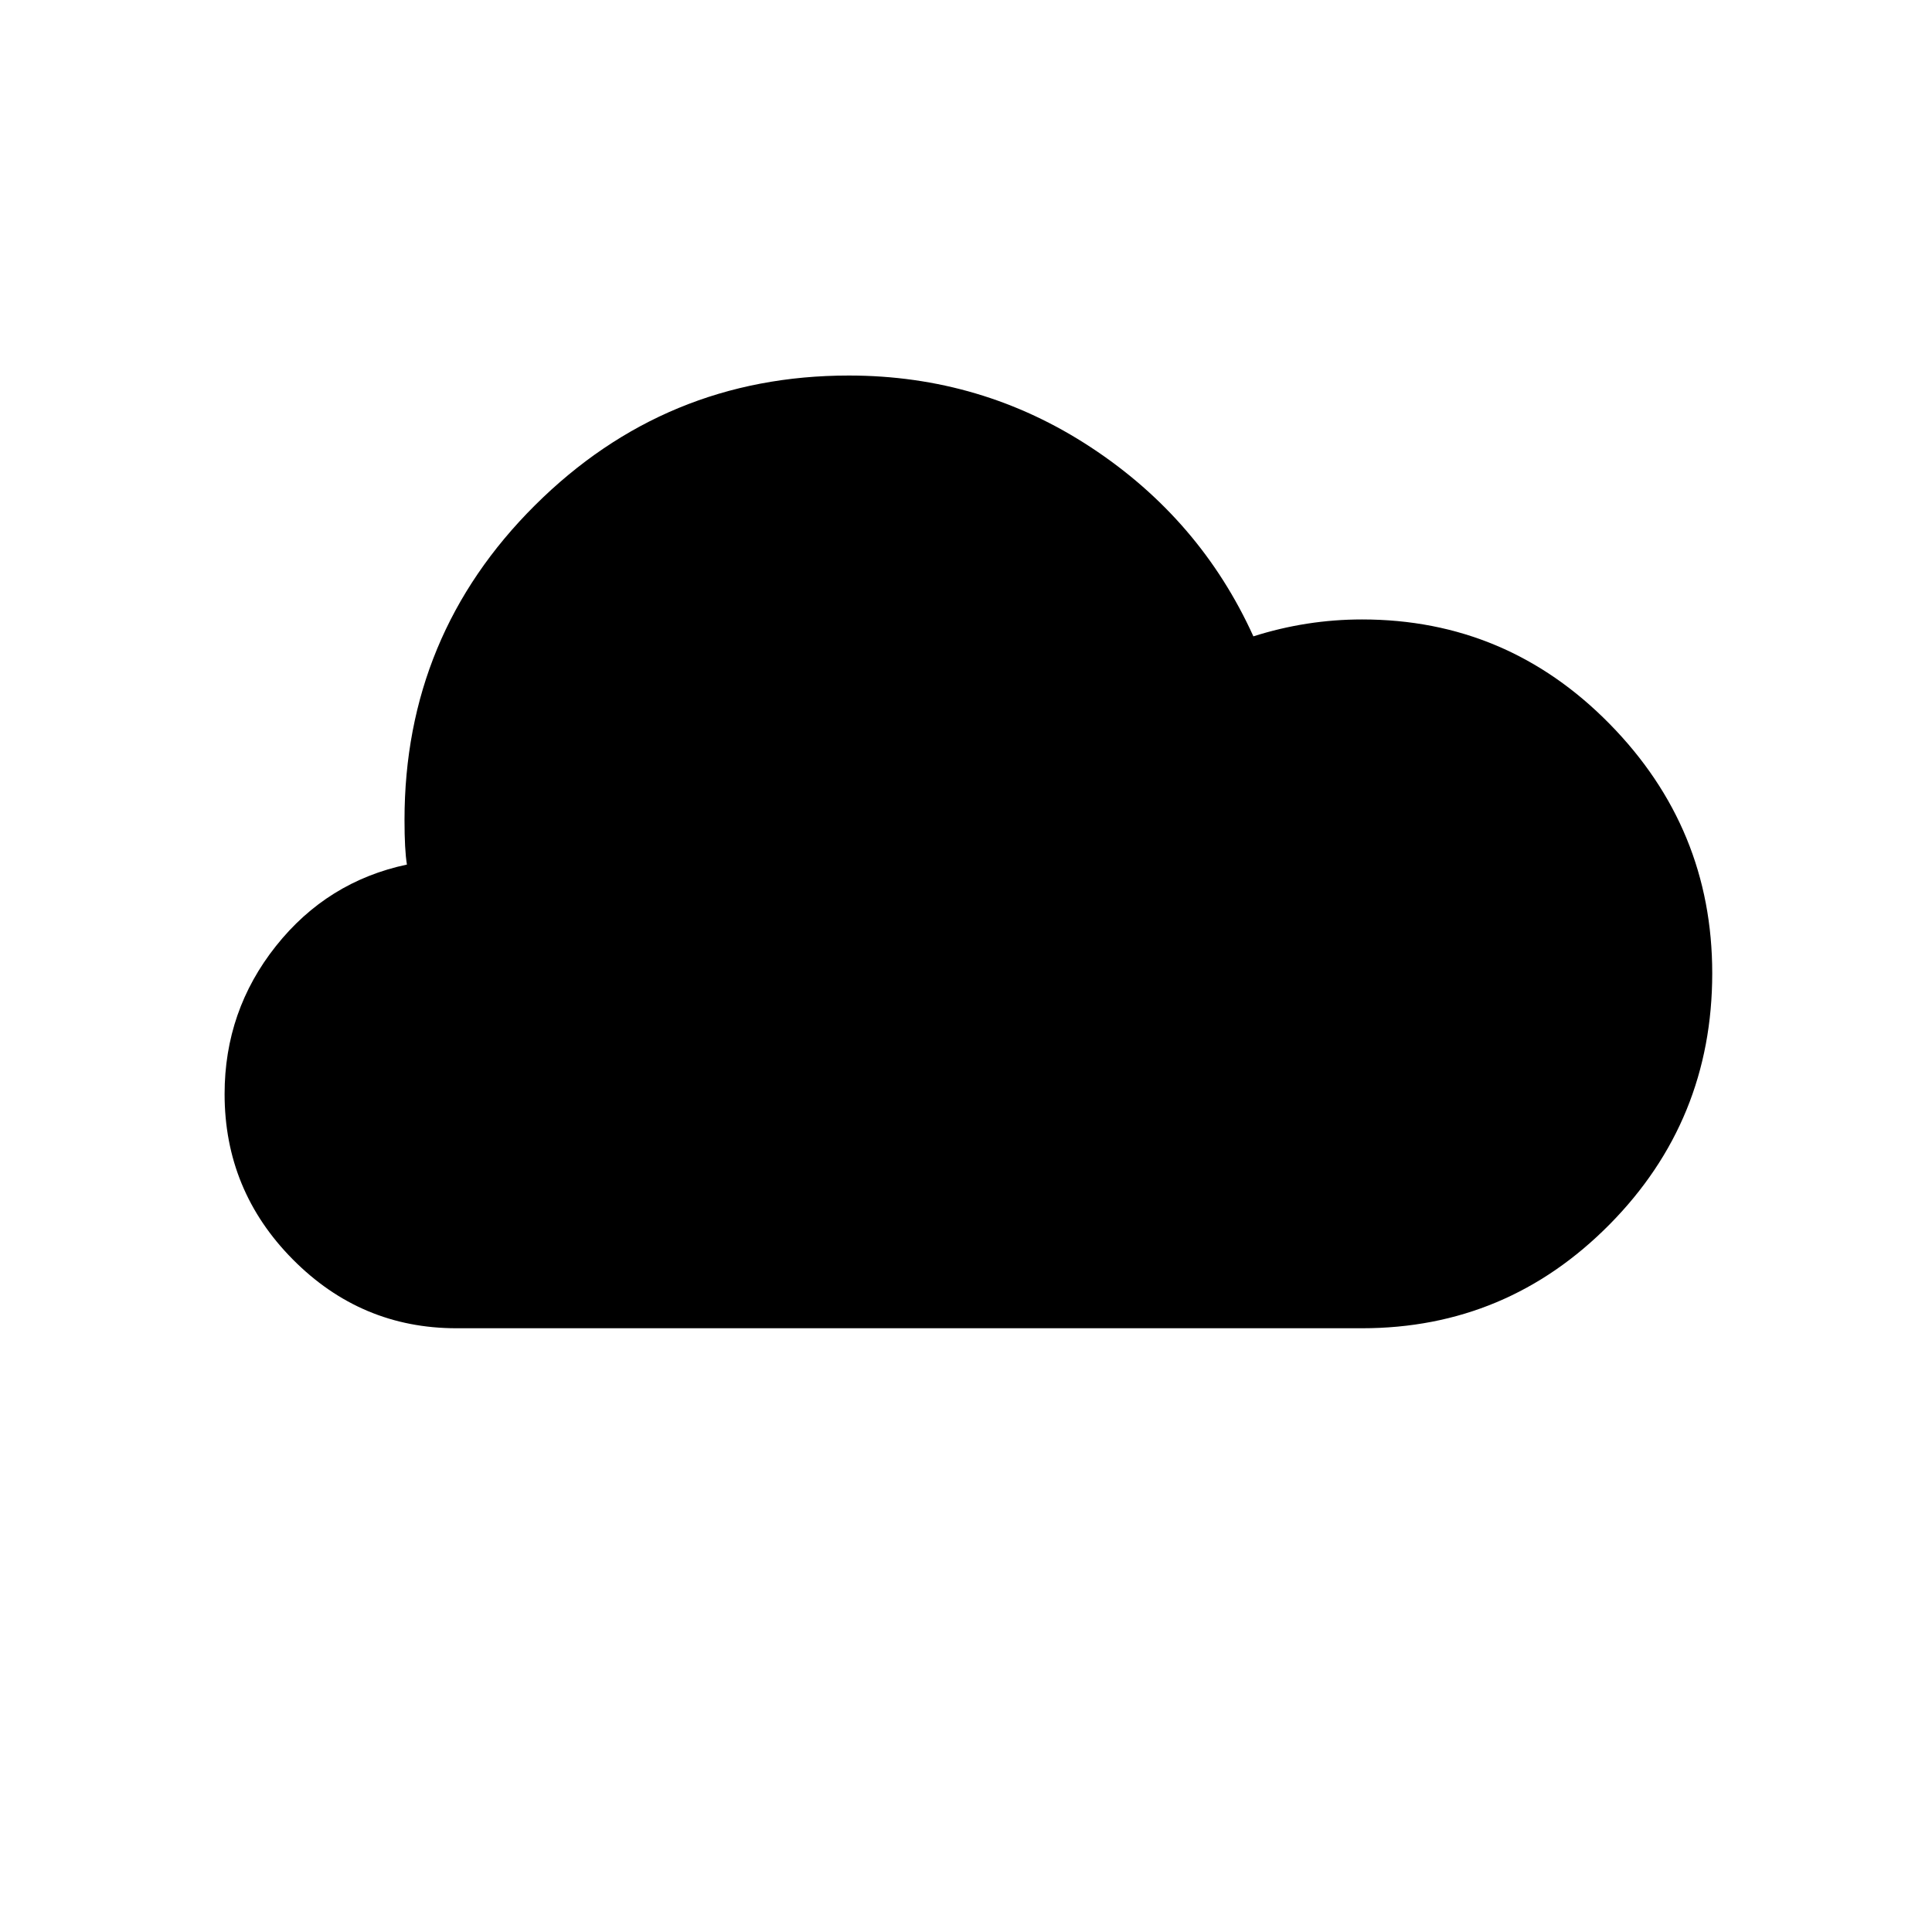
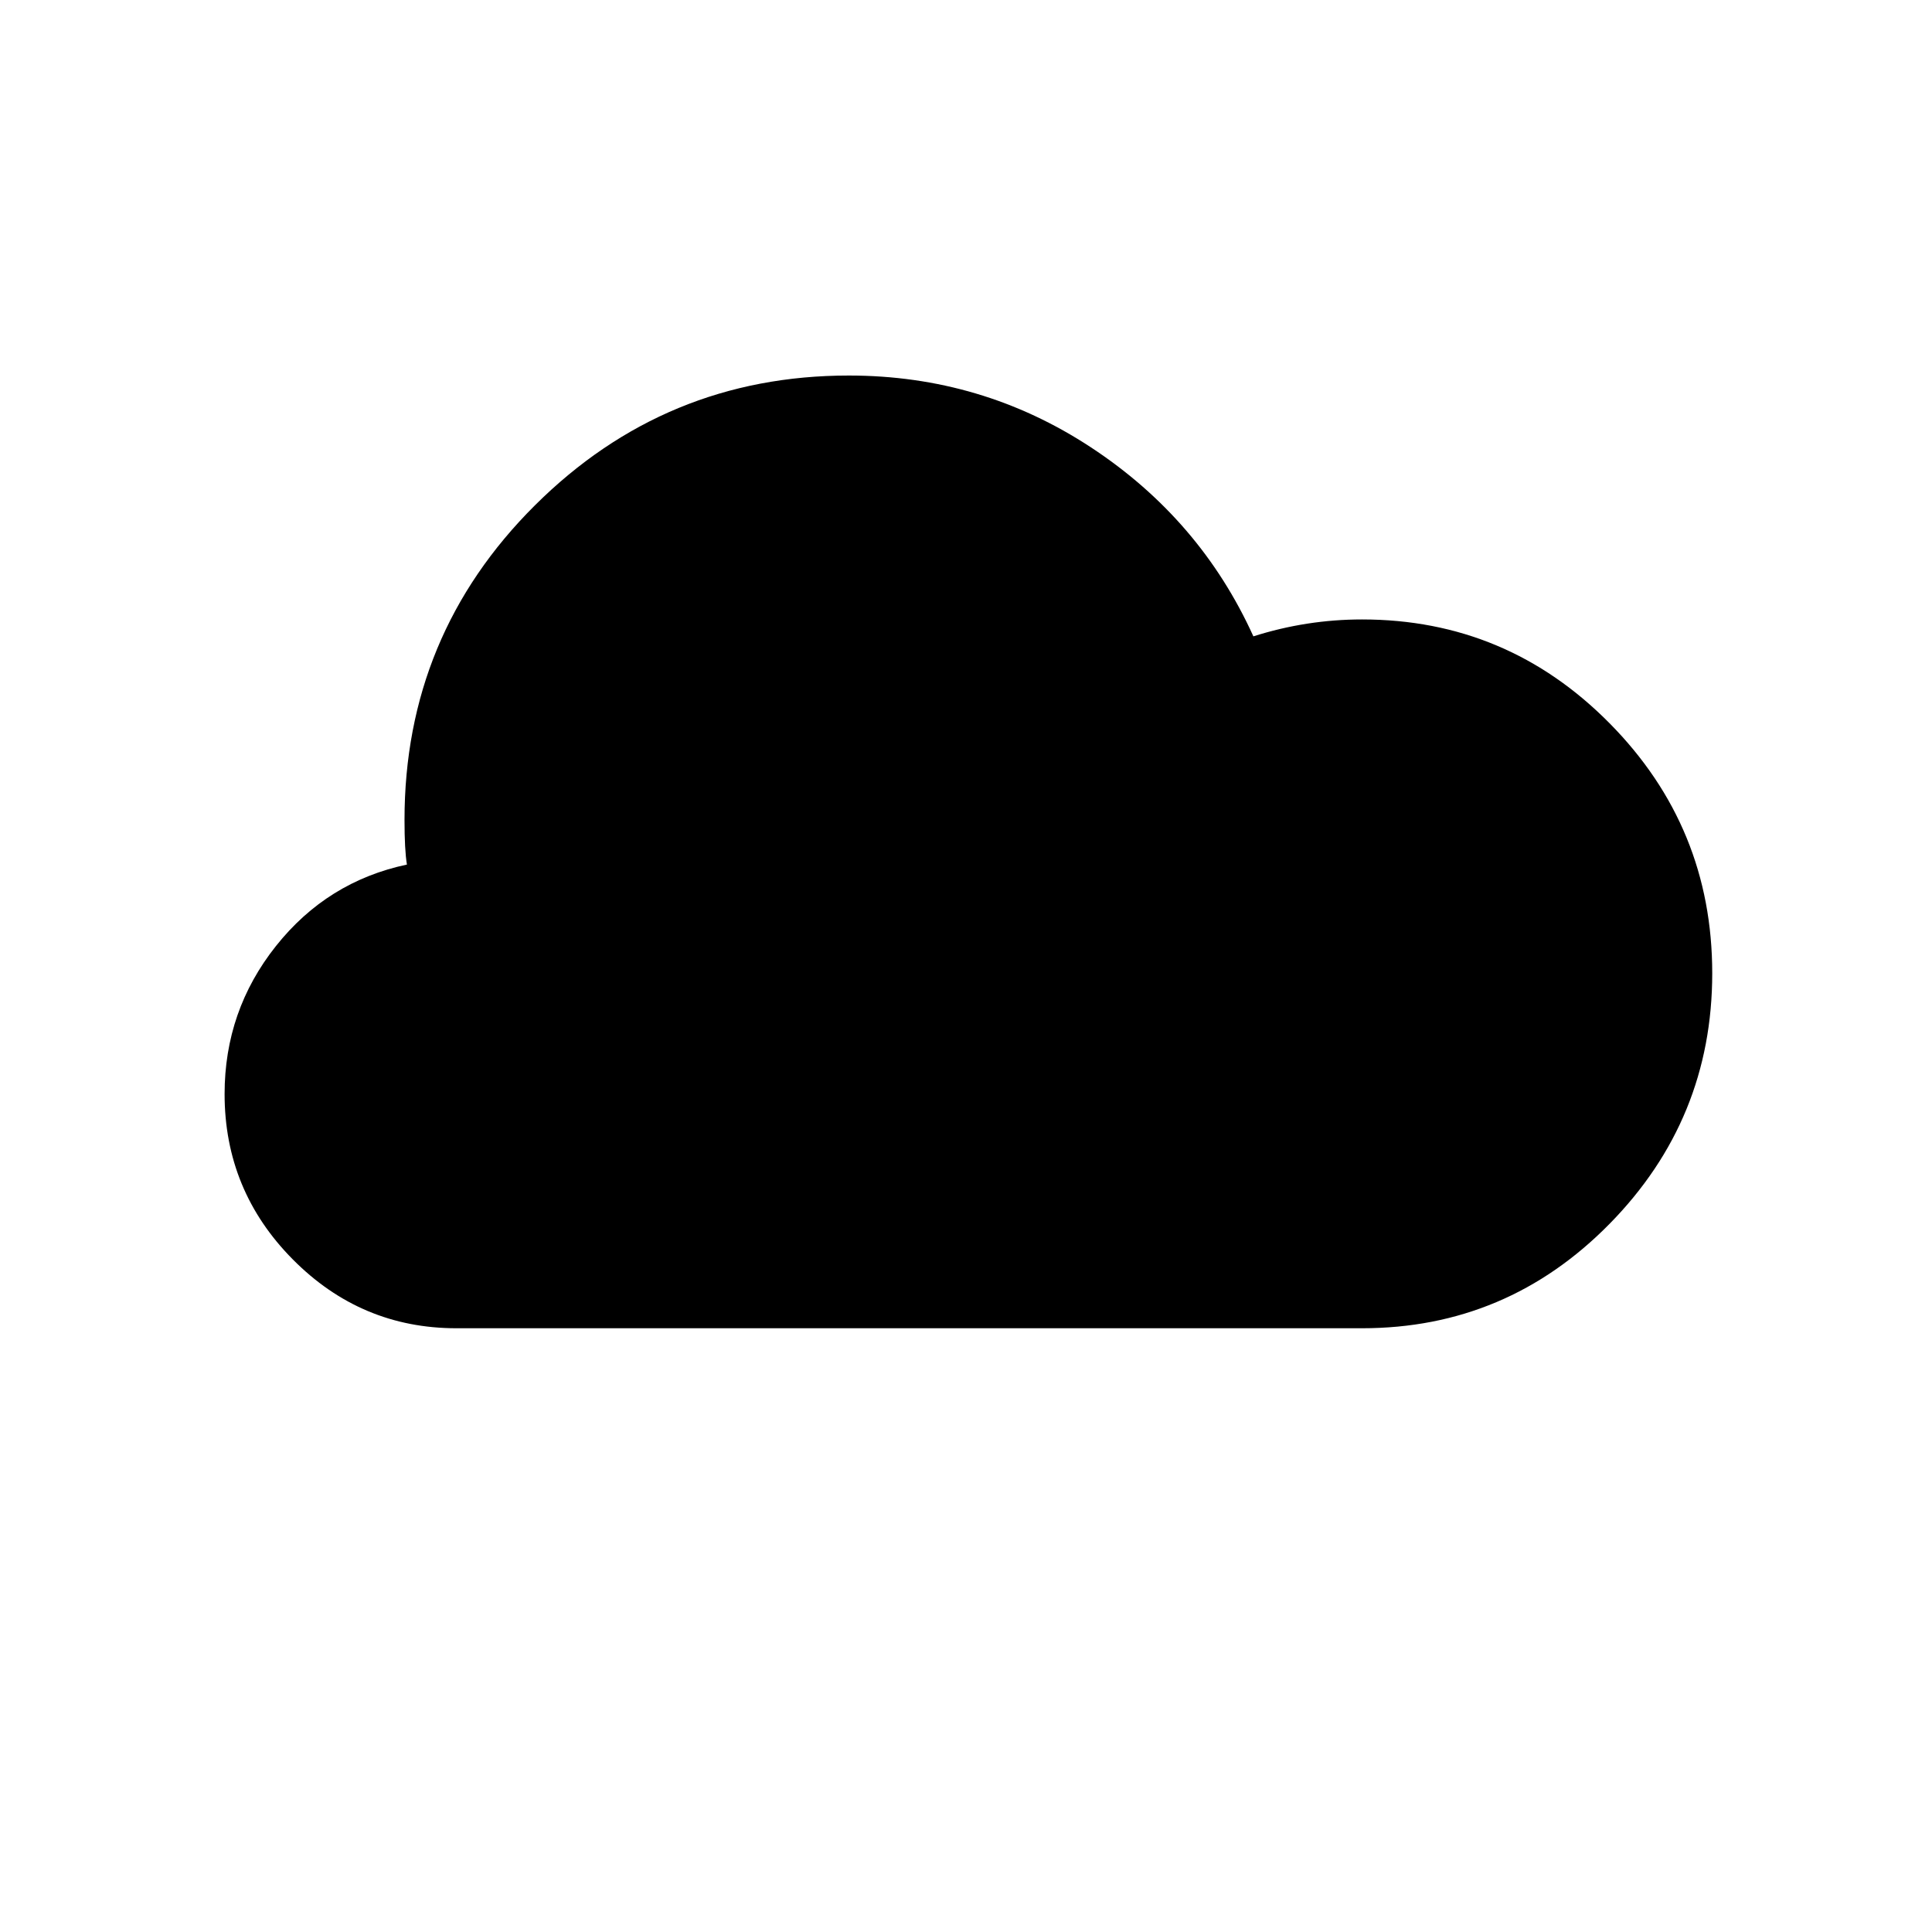
<svg xmlns="http://www.w3.org/2000/svg" version="1.1" width="1600" height="1600" xml:space="preserve">
  <g transform="translate(200, 1400) scale(1, -1)">
-     <path id="cloud" d="M-14 494q0 -80 56.5 -137t135.5 -57h750q120 0 205 86t85 208q0 120 -85 206.5t-205 86.5q-46 0 -90 -14q-44 97 -134.5 156.5t-200.5 59.5q-152 0 -260 -107.5t-108 -260.5q0 -25 2 -37q-66 -14 -108.5 -67.5t-42.5 -122.5z" />
+     <path id="cloud" d="M-14 494q0 -80 56.5 -137t135.5 -57h750q120 0 205 86.5t85 207.5t-85 207t-205 86q-46 0 -90 -14q-44 97 -134.5 156.5t-200.5 59.5q-152 0 -260 -107.5t-108 -260.5q0 -25 2 -37q-66 -14 -108.5 -67.5t-42.5 -122.5z" />
  </g>
</svg>
